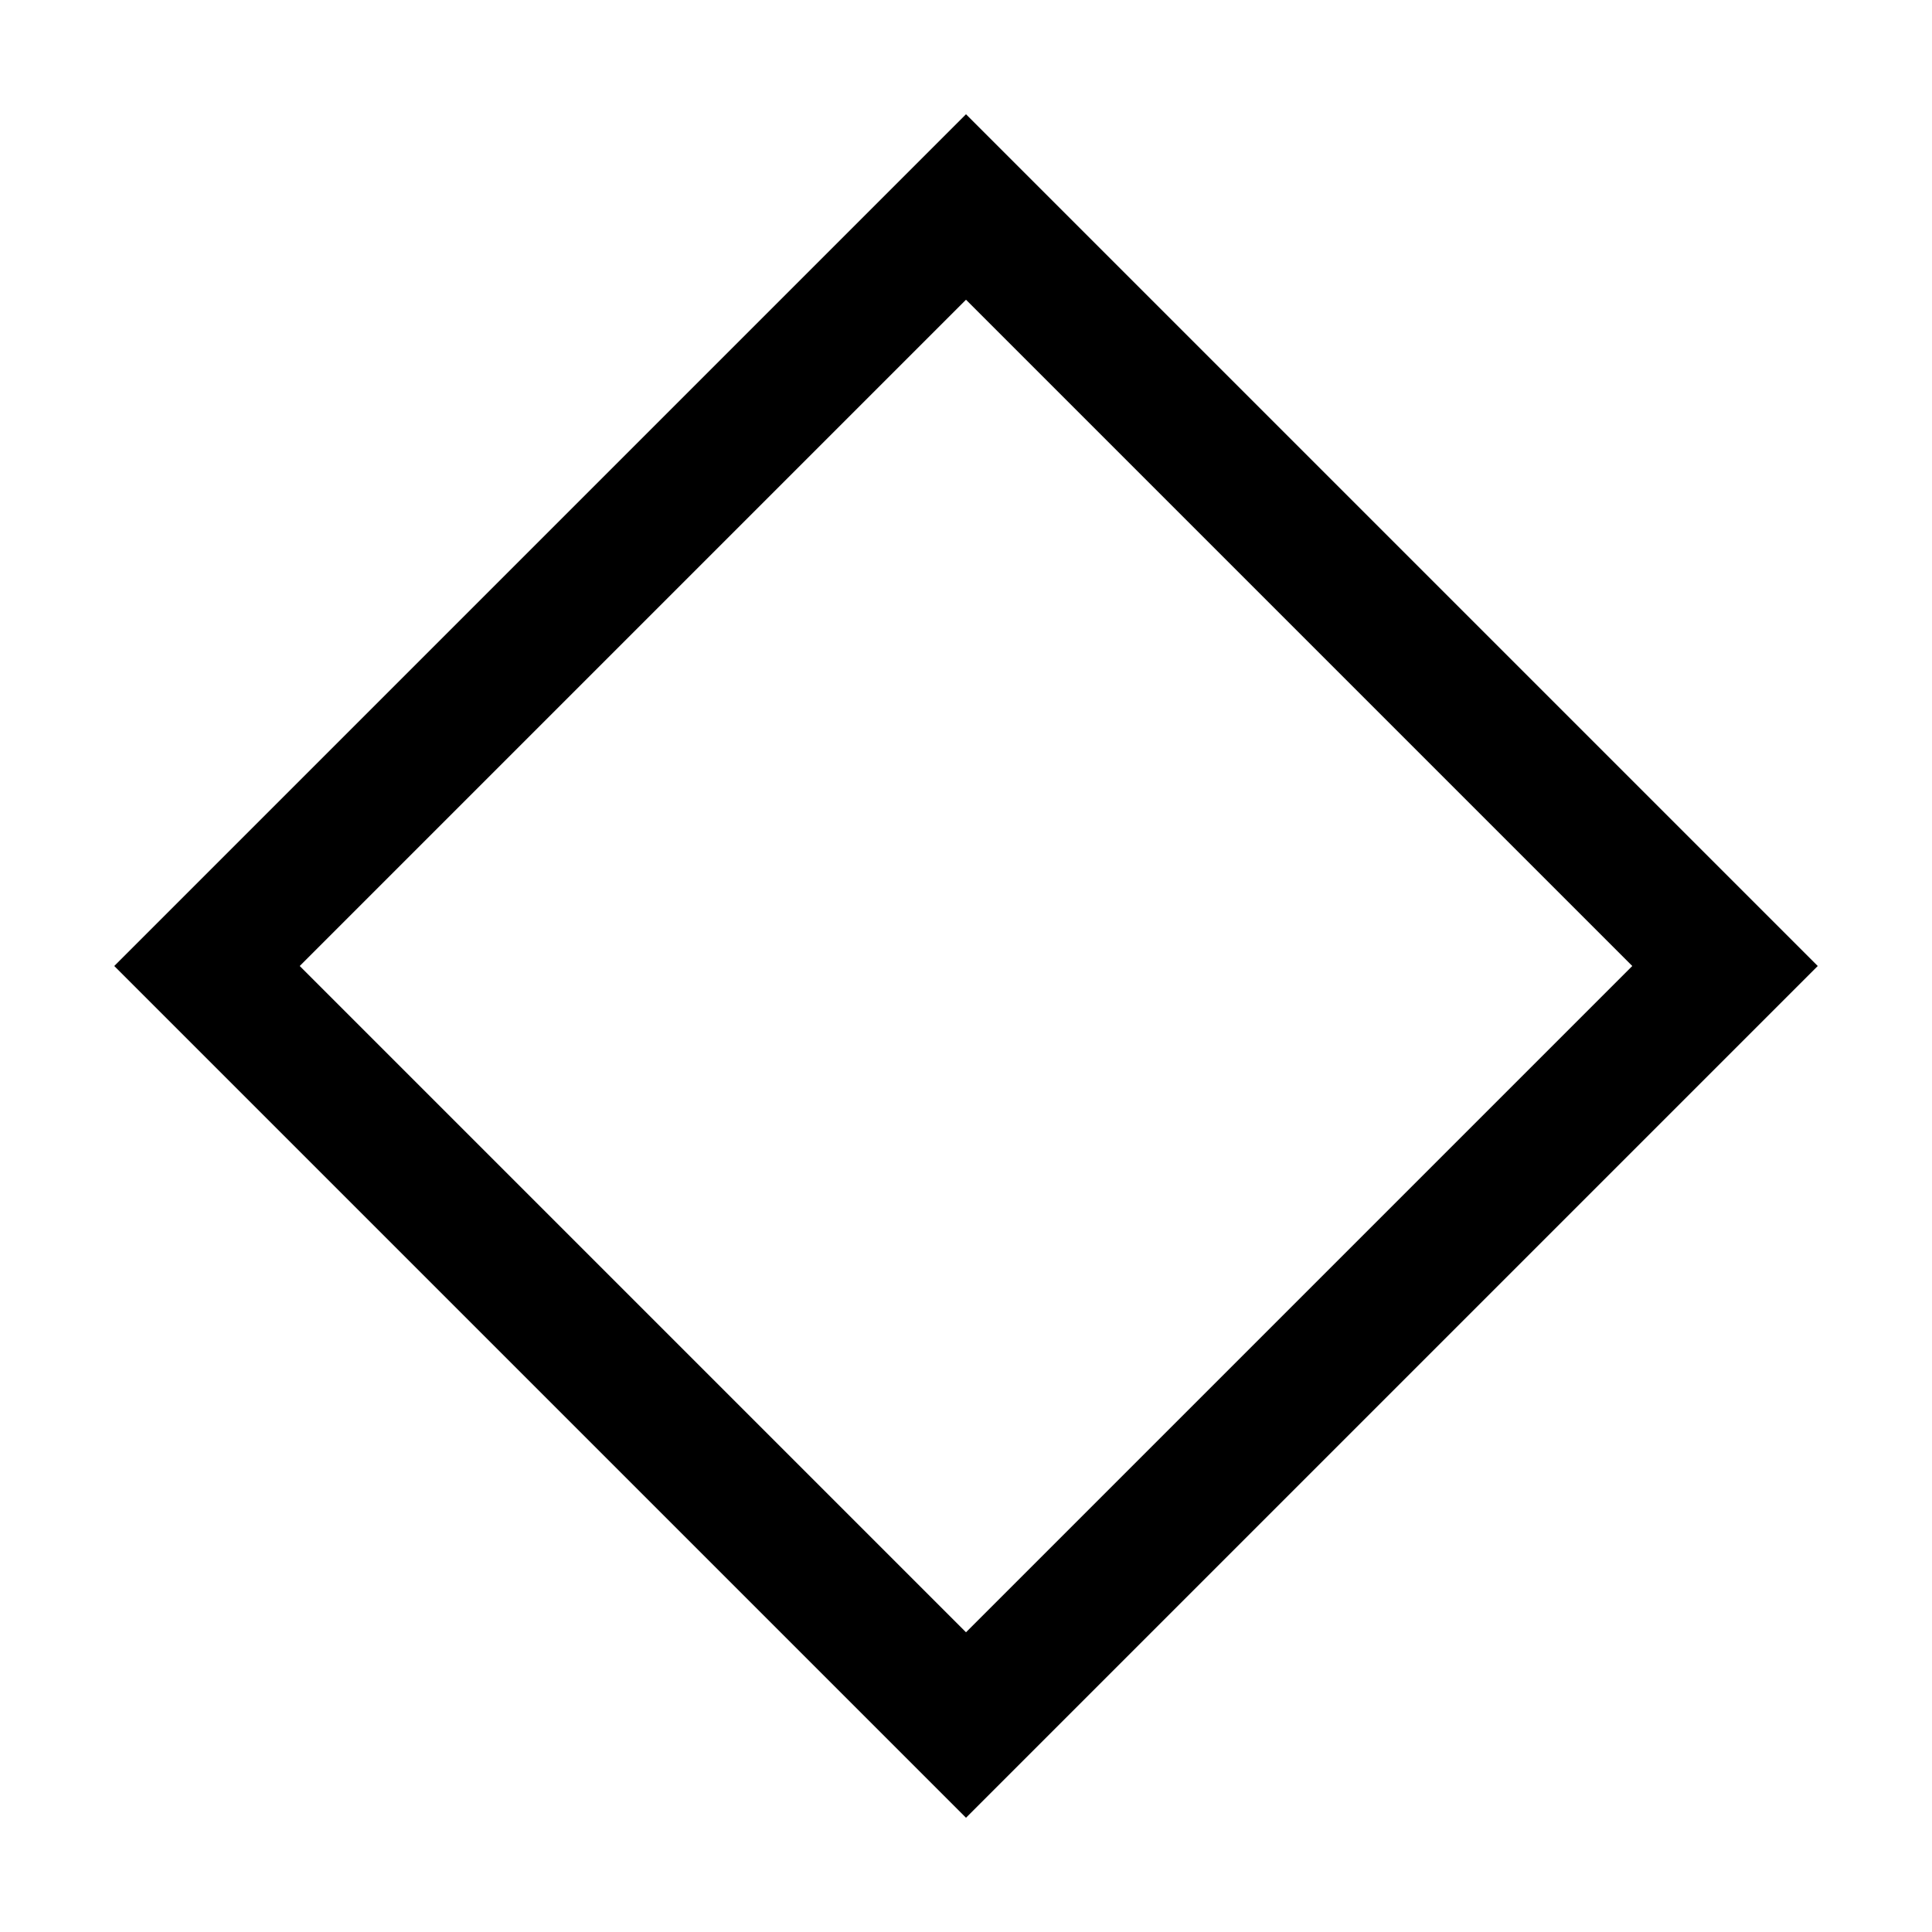
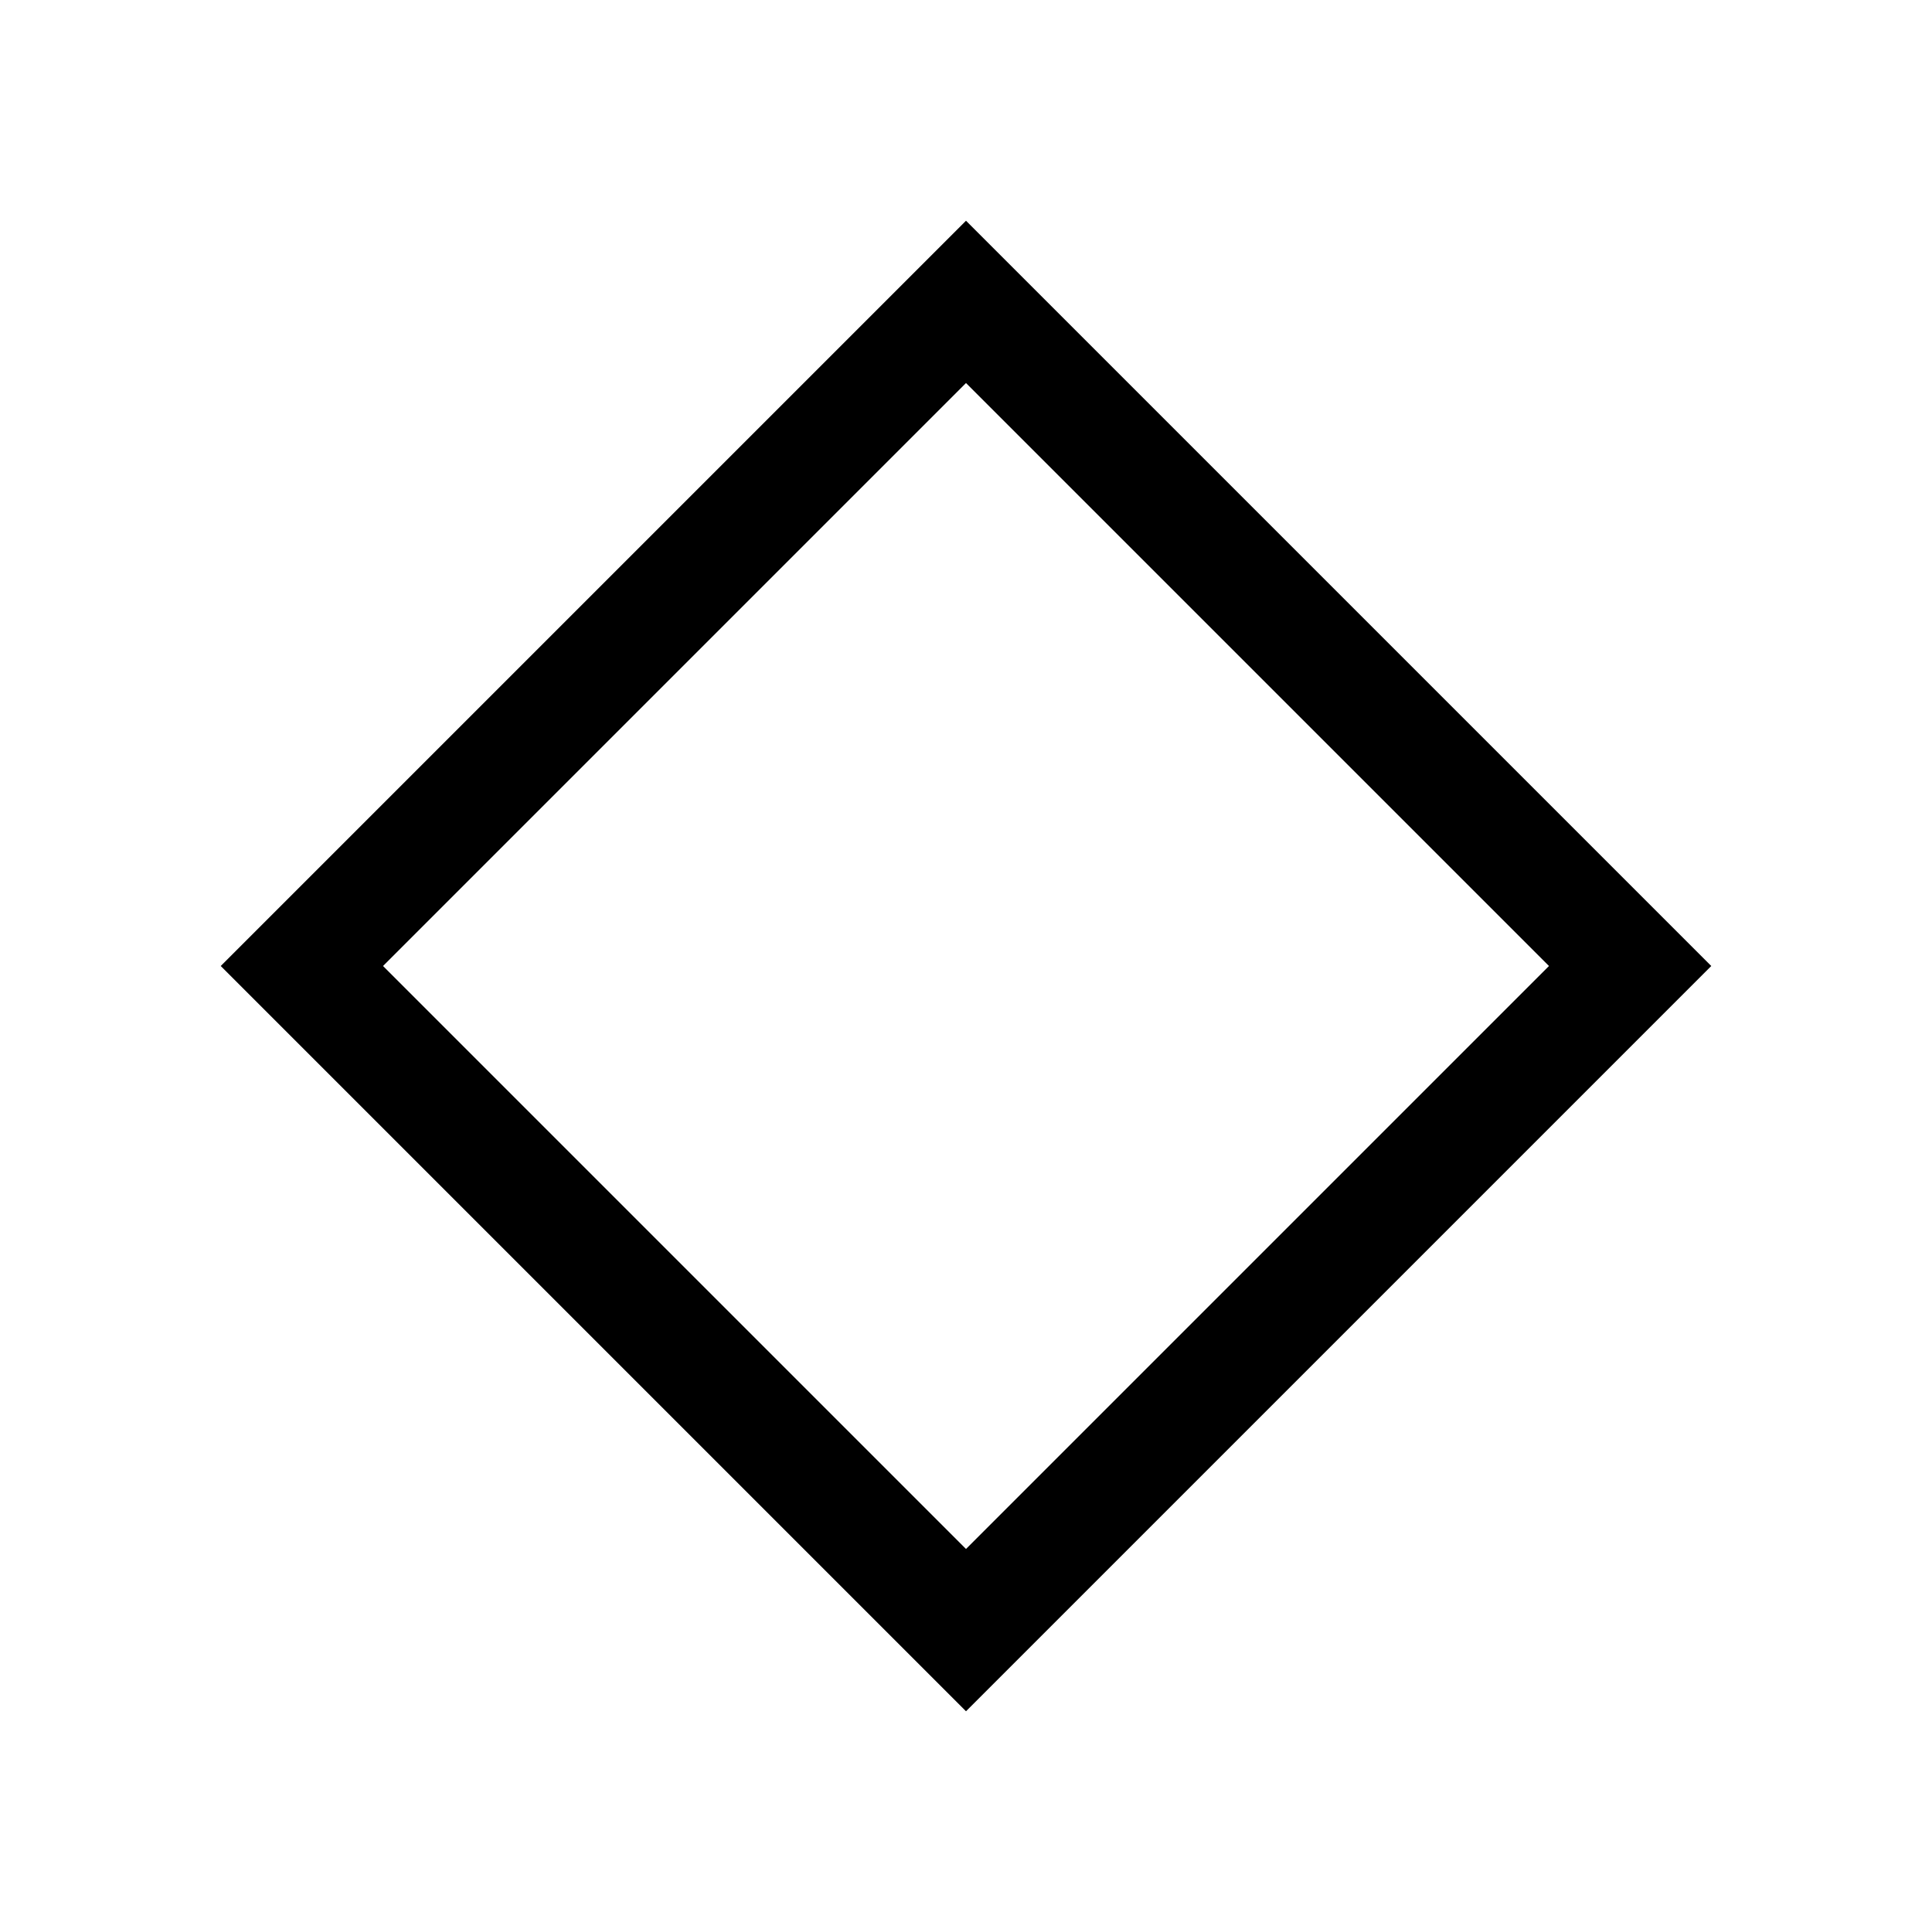
- <svg xmlns="http://www.w3.org/2000/svg" class="svg" width="14" height="14" viewBox="0 0 14 14">
-   <path d="M.828 7L7 .828 13.172 7 7 13.172.828 7zM7 11.828L11.828 7 7 2.172 2.172 7 7 11.828z" fill-rule="evenodd" fill-opacity="1" fill="#000" stroke="none" />
+ <svg xmlns="http://www.w3.org/2000/svg" width="16" height="16" viewBox="0 0 16 16" fill="none">
+   <path fill-rule="evenodd" clip-rule="evenodd" d="M1.828 8L8 1.828L14.172 8L8 14.172L1.828 8ZM8 12.828L12.828 8L8 3.172L3.172 8L8 12.828Z" fill="black" />
</svg>
